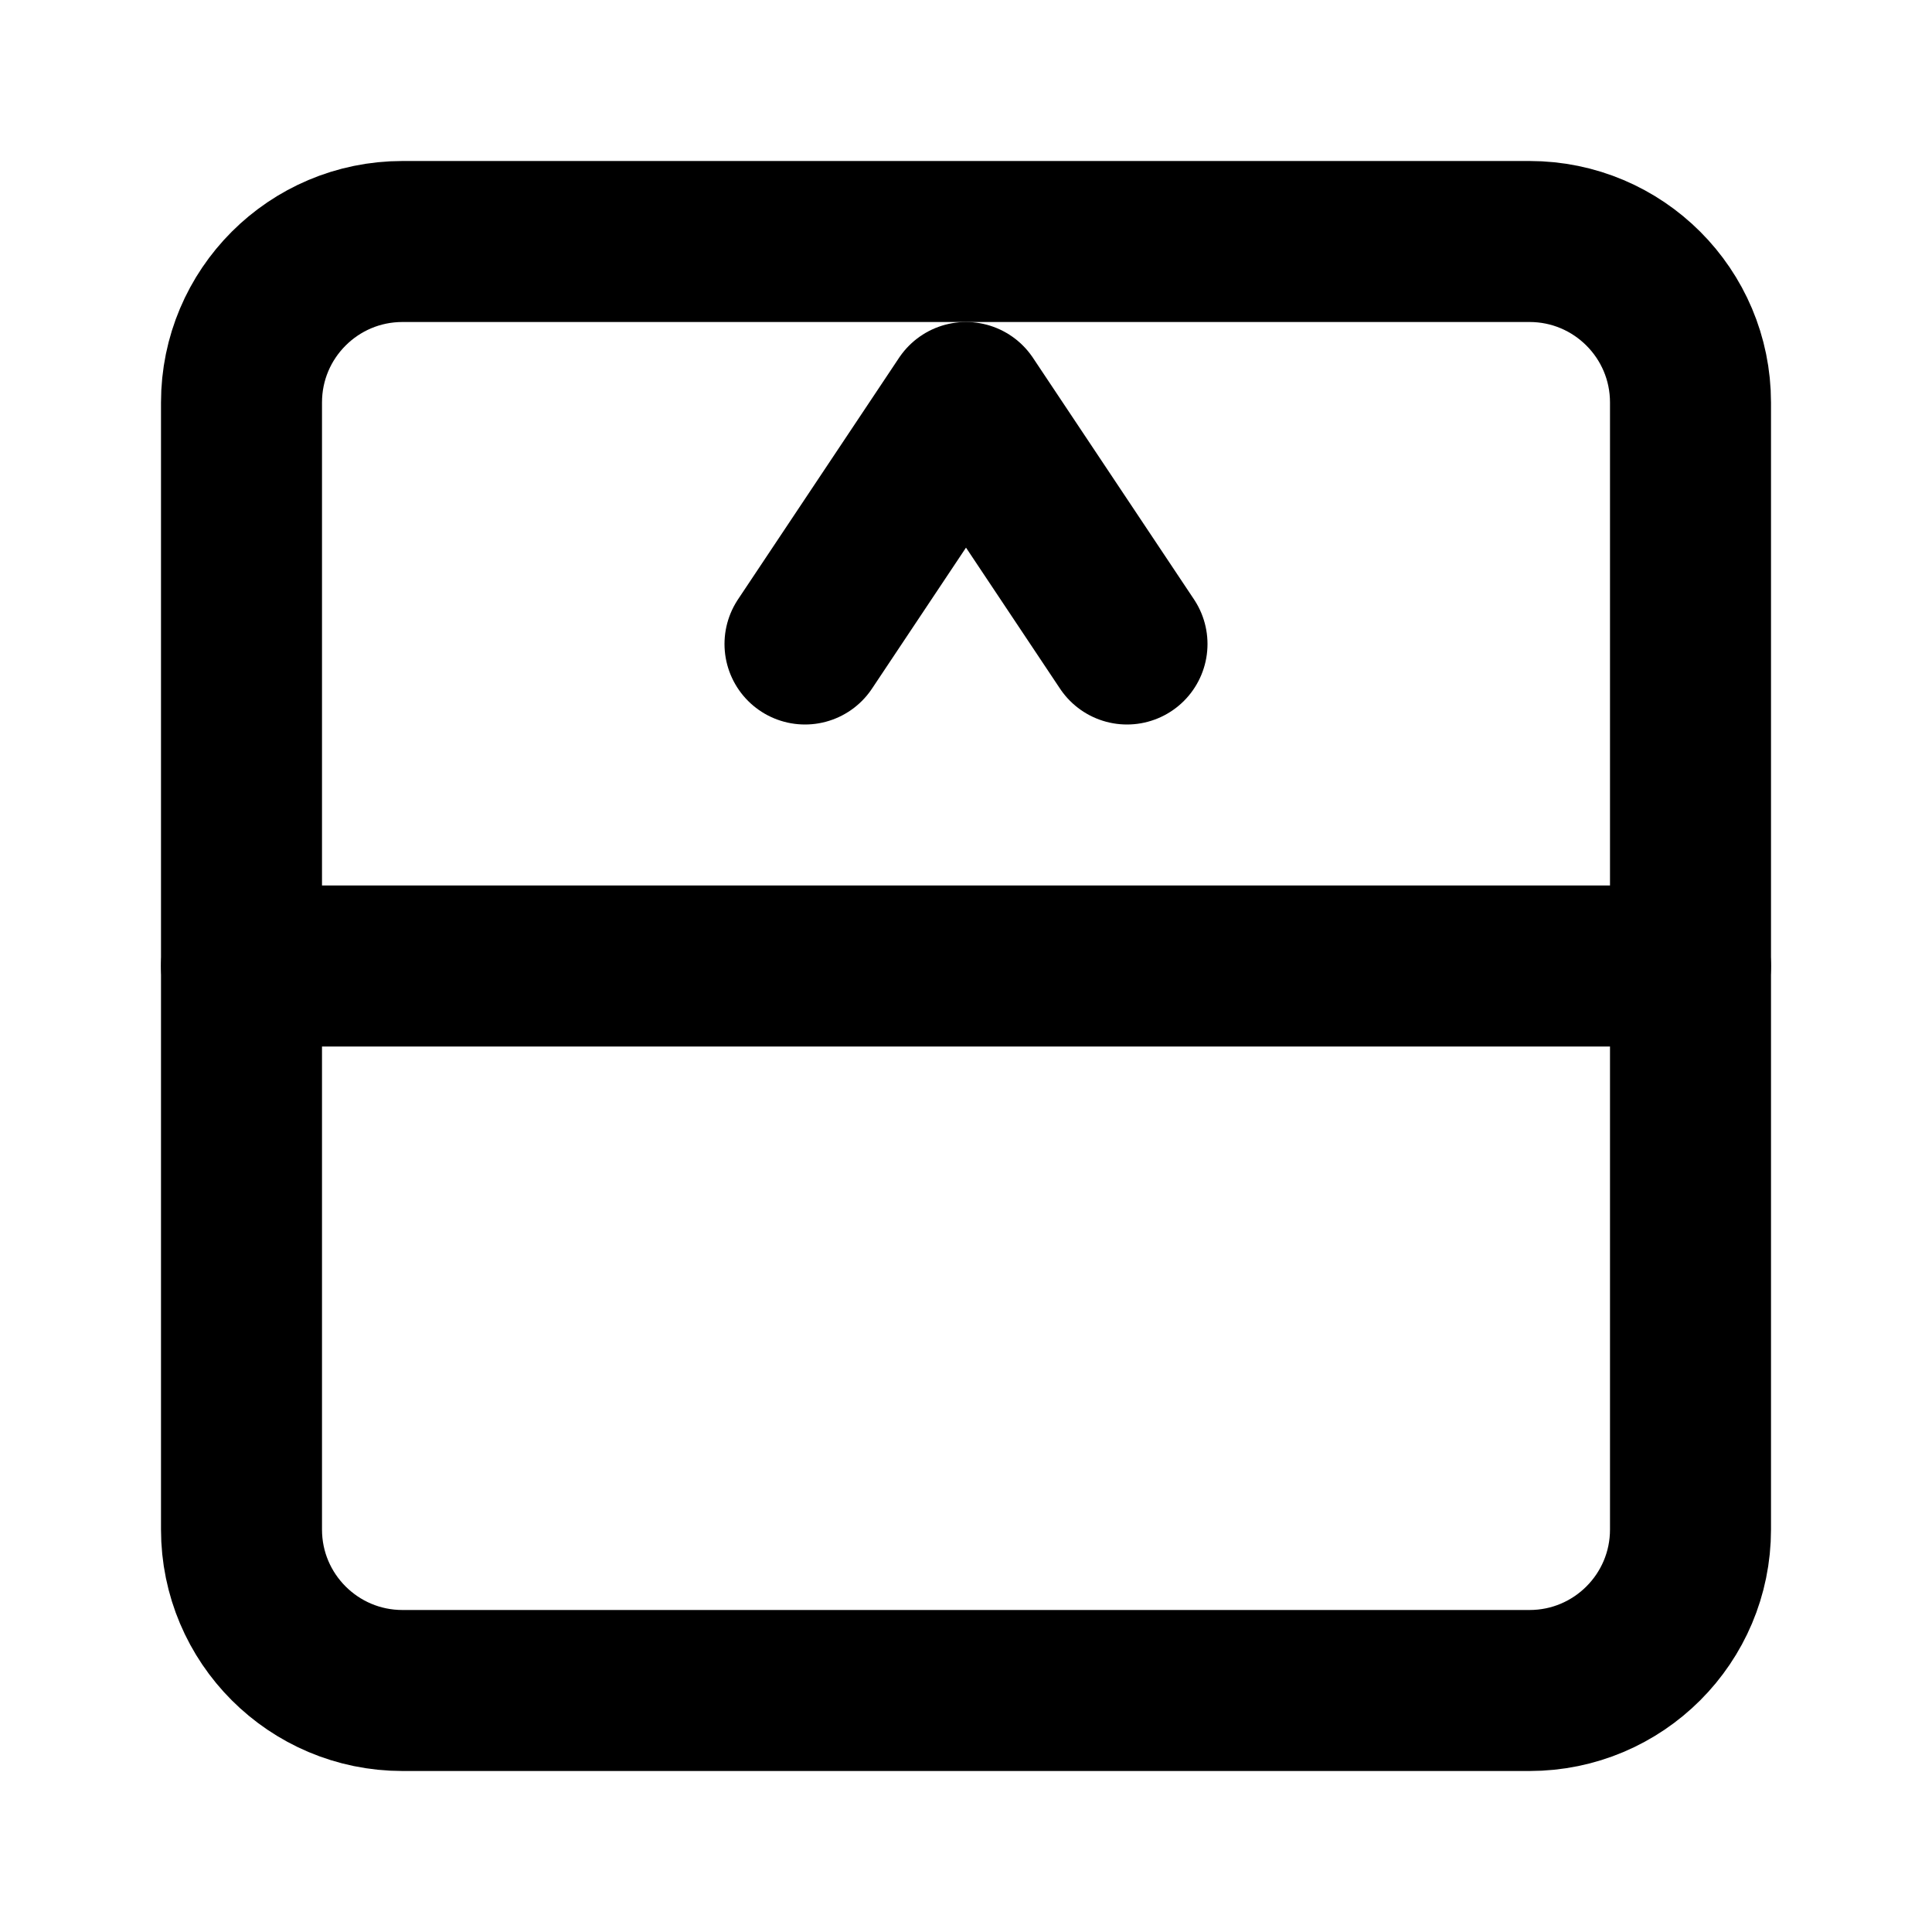
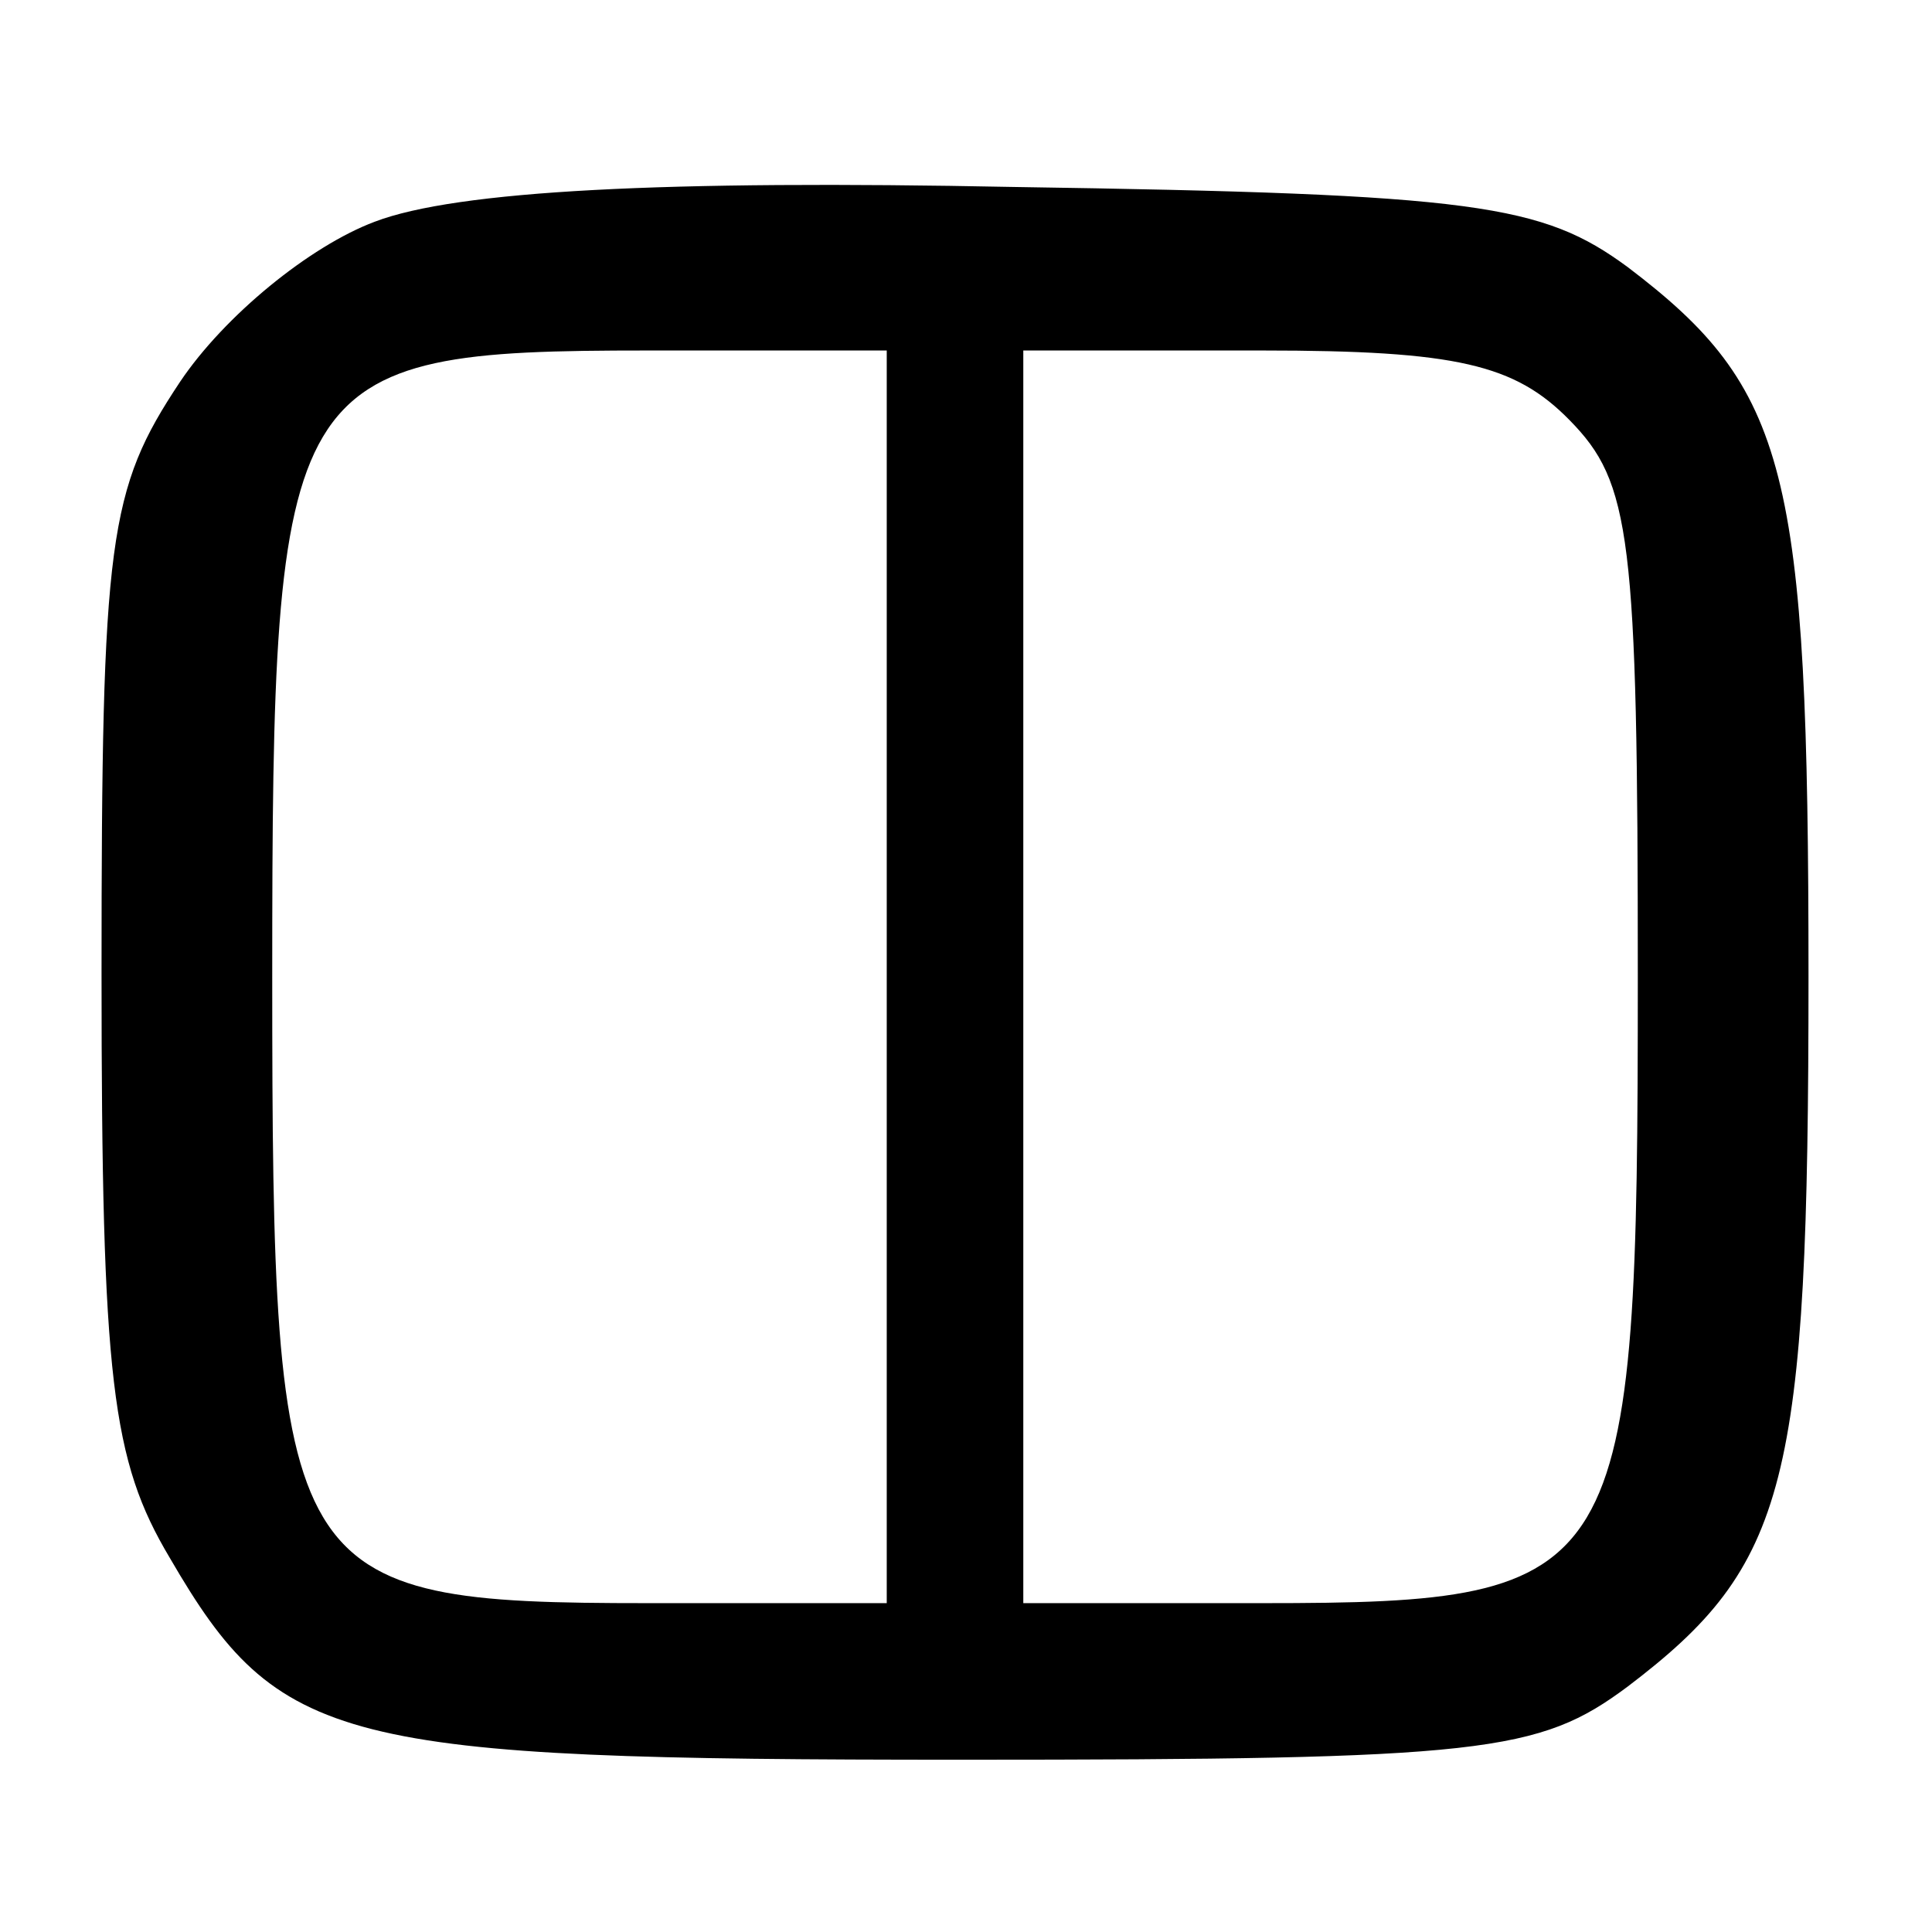
- <svg xmlns="http://www.w3.org/2000/svg" viewBox="0 0 24 24" fill="none" stroke="currentColor" stroke-width="2" stroke-linecap="round" stroke-linejoin="round">
-   <rect x="3" y="3" width="18" height="18" rx="2" />
-   <line x1="3" y1="12" x2="21" y2="12" />
-   <polyline points="10,8 12,5 14,8" />
+ <svg xmlns="http://www.w3.org/2000/svg" width="64" height="64" style="vector-effect: non-scaling-stroke;" stroke="null" version="1.0" preserveAspectRatio="xMidYMid meet">
+   <g stroke="null" id="Layer_1">
+     <path stroke="#000000" id="svg_3" d="m53.818,24.182" opacity="undefined" stroke-width="5" fill="none" />
+     <path stroke="#000000" id="svg_4" d="m53.818,32.909" opacity="undefined" stroke-width="5" fill="none" />
+     <g stroke="null">
+       <g stroke="null">
+         <g stroke="null" fill="#000000" transform="translate(0 133) scale(0.1 -0.1)">
+           <path stroke="null" d="m124.109,1256.541c-21.487,-8.069 -49.76,-31.122 -64.462,-53.022c-23.749,-35.732 -26.011,-51.87 -26.011,-195.952c0,-134.861 3.393,-161.372 22.618,-193.646c36.189,-62.243 55.415,-66.854 262.371,-66.854c173.029,0 191.124,2.305 220.527,24.206c53.153,40.343 59.938,66.854 59.938,235.142c0,168.288 -6.785,194.799 -59.938,235.142c-28.273,20.748 -49.76,24.206 -203.564,26.511c-115.353,2.305 -184.338,-1.153 -211.48,-11.527zm169.636,-250.126l0,-207.478l-79.164,0c-121.007,0 -124.4,6.916 -124.4,207.478c0,200.562 3.393,207.478 124.4,207.478l79.164,0l0,-207.478zm226.182,184.425c20.356,-20.748 22.618,-38.038 22.618,-184.425c0,-200.562 -3.393,-207.478 -124.4,-207.478l-79.164,0l0,207.478l0,207.478l79.164,0c64.462,0 83.687,-4.611 101.782,-23.053z" />
+         </g>
+       </g>
+     </g>
+   </g>
</svg>
